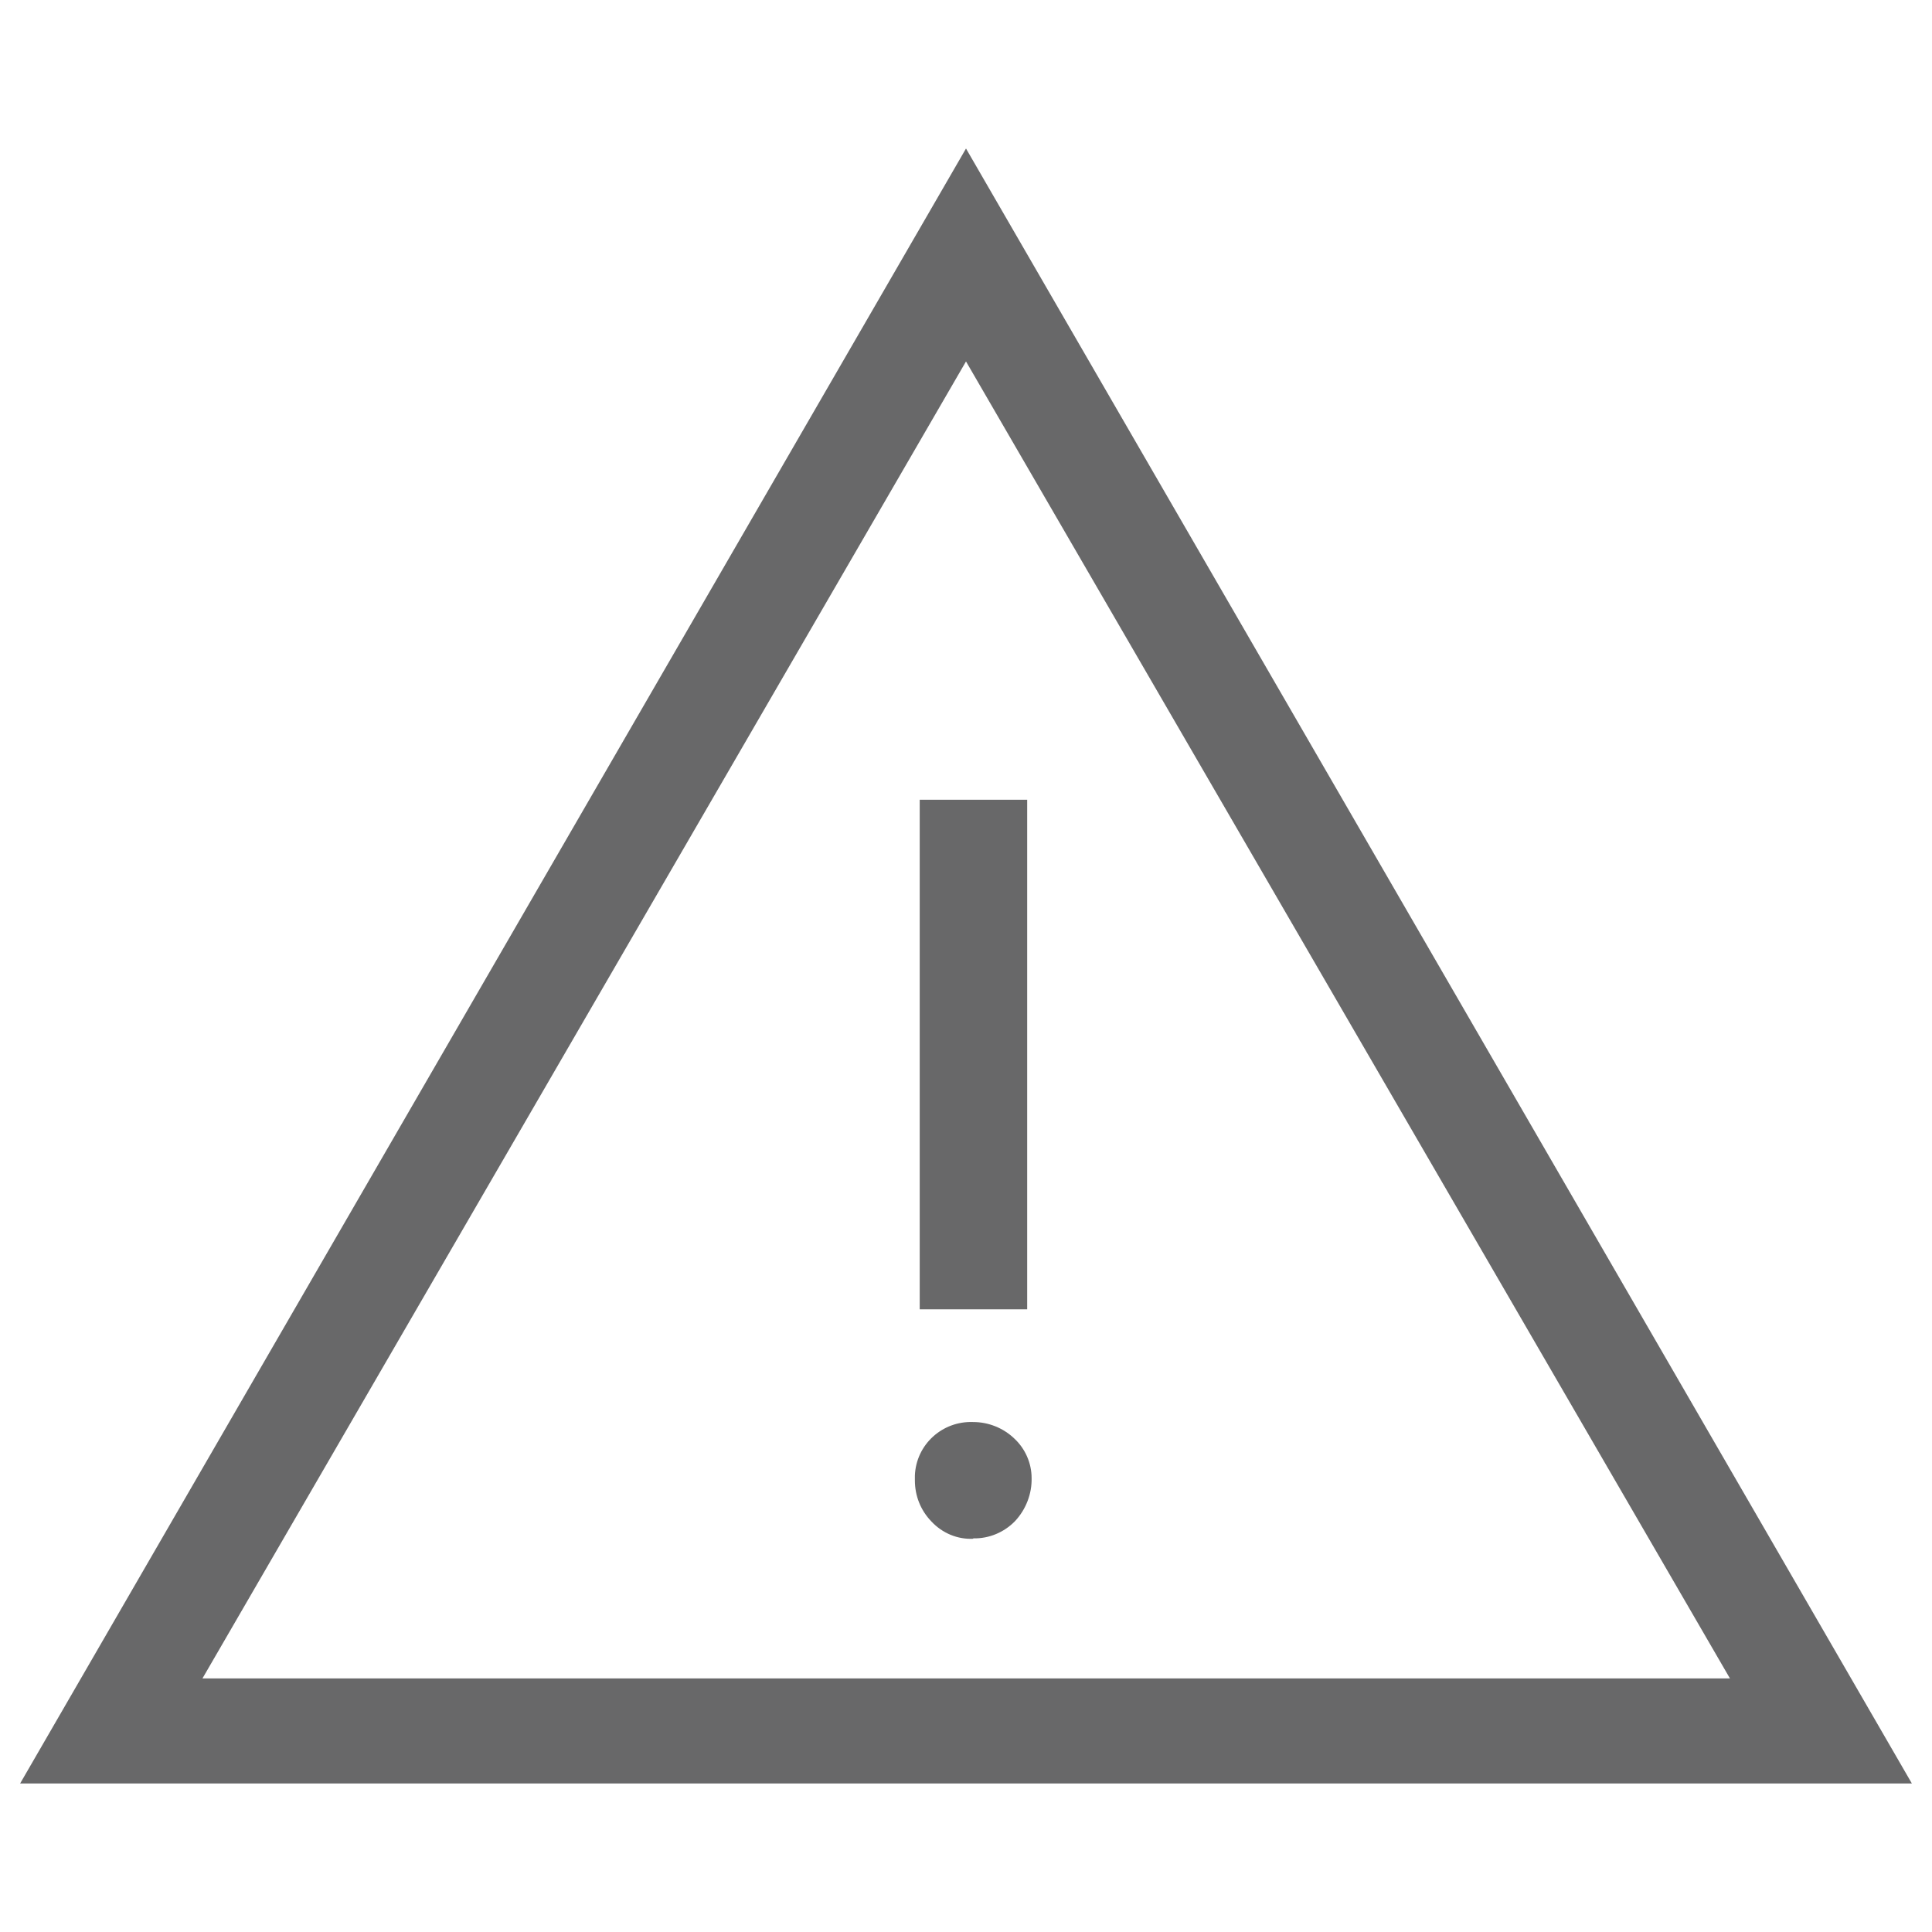
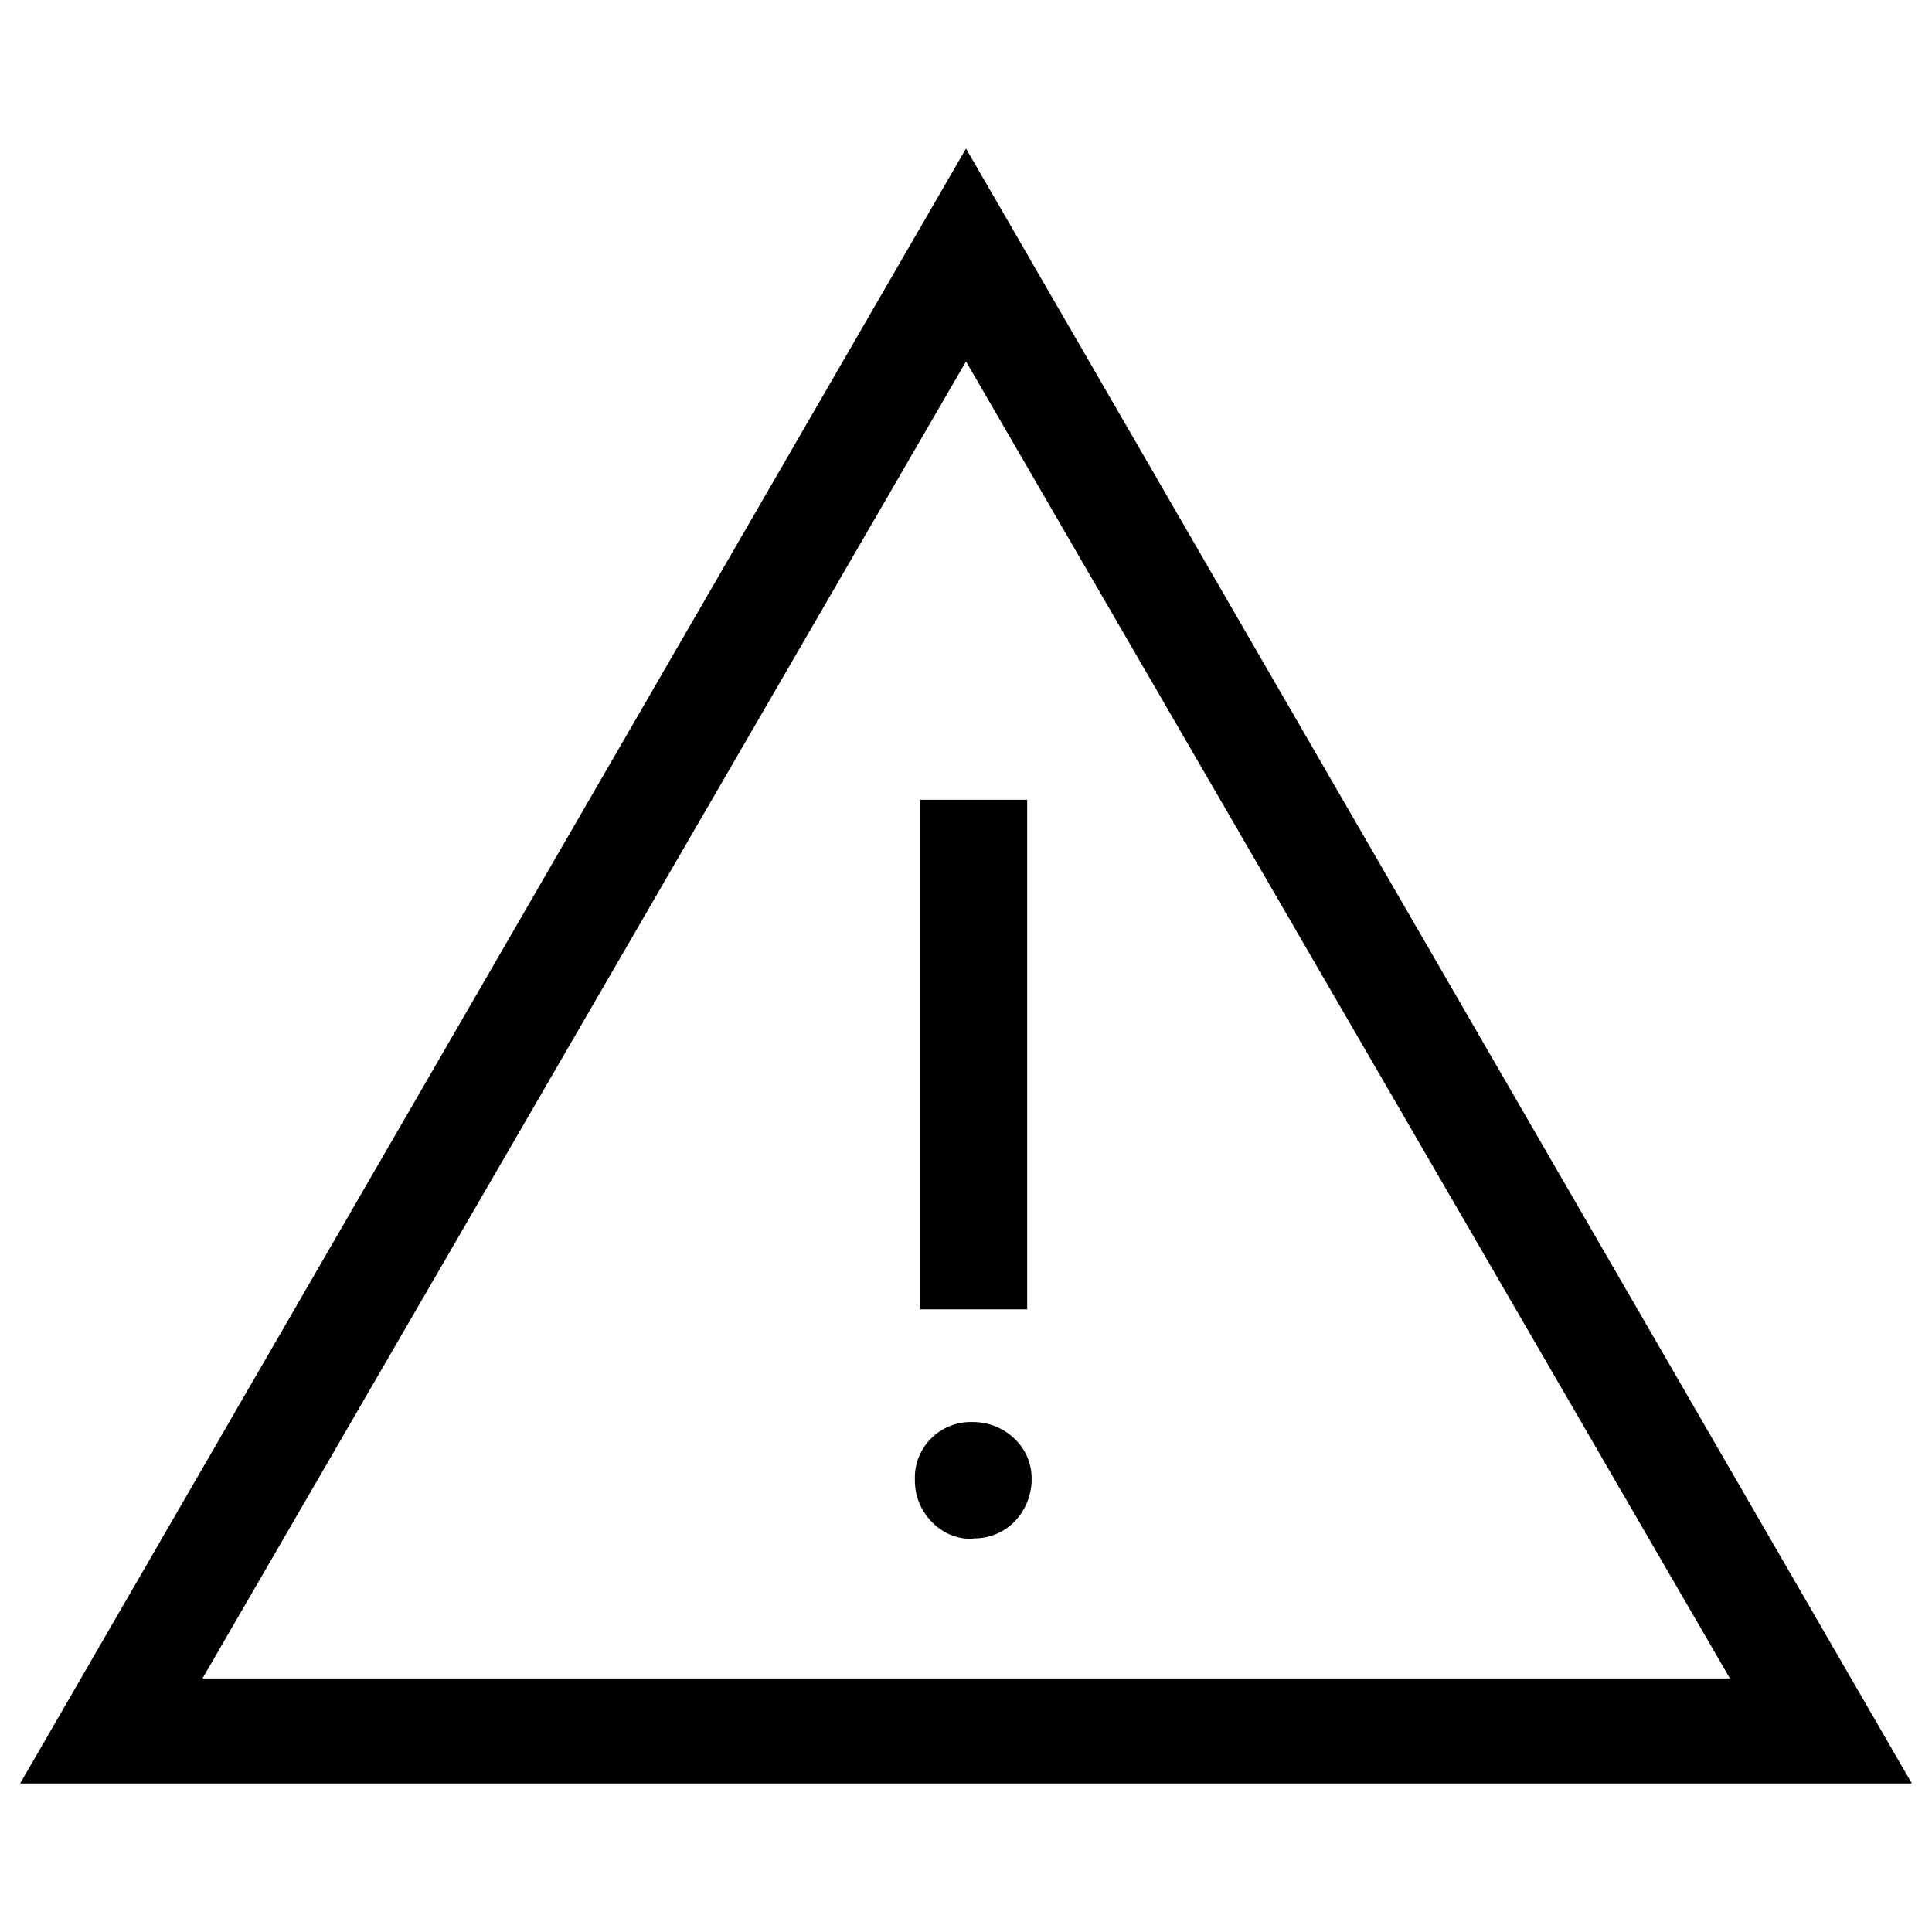
<svg xmlns="http://www.w3.org/2000/svg" id="a" viewBox="0 0 48 48">
-   <path id="b" d="m.5,44.31L24,3.69l23.5,40.62H.5Zm4.53-2.61h37.95L24,8.98,5.03,41.7Zm19.15-3.48c.39.01.77-.15,1.04-.43.27-.29.42-.68.41-1.07,0-.37-.16-.73-.43-.98-.27-.26-.64-.41-1.02-.41-.77-.03-1.42.56-1.45,1.33,0,.04,0,.08,0,.12,0,.38.14.74.41,1.02.27.29.65.45,1.04.43h0Zm-1.33-5.69h2.67v-12.66h-2.67v12.66Z" style="fill:#686869;" />
+   <path id="b" d="m.5,44.31L24,3.69l23.5,40.62H.5Zm4.53-2.61h37.95L24,8.98,5.03,41.7Zm19.15-3.48c.39.01.77-.15,1.04-.43.27-.29.42-.68.41-1.07,0-.37-.16-.73-.43-.98-.27-.26-.64-.41-1.02-.41-.77-.03-1.42.56-1.45,1.33,0,.04,0,.08,0,.12,0,.38.14.74.41,1.02.27.29.65.45,1.04.43h0Zm-1.33-5.69h2.67v-12.66h-2.67v12.66Z" />
</svg>
